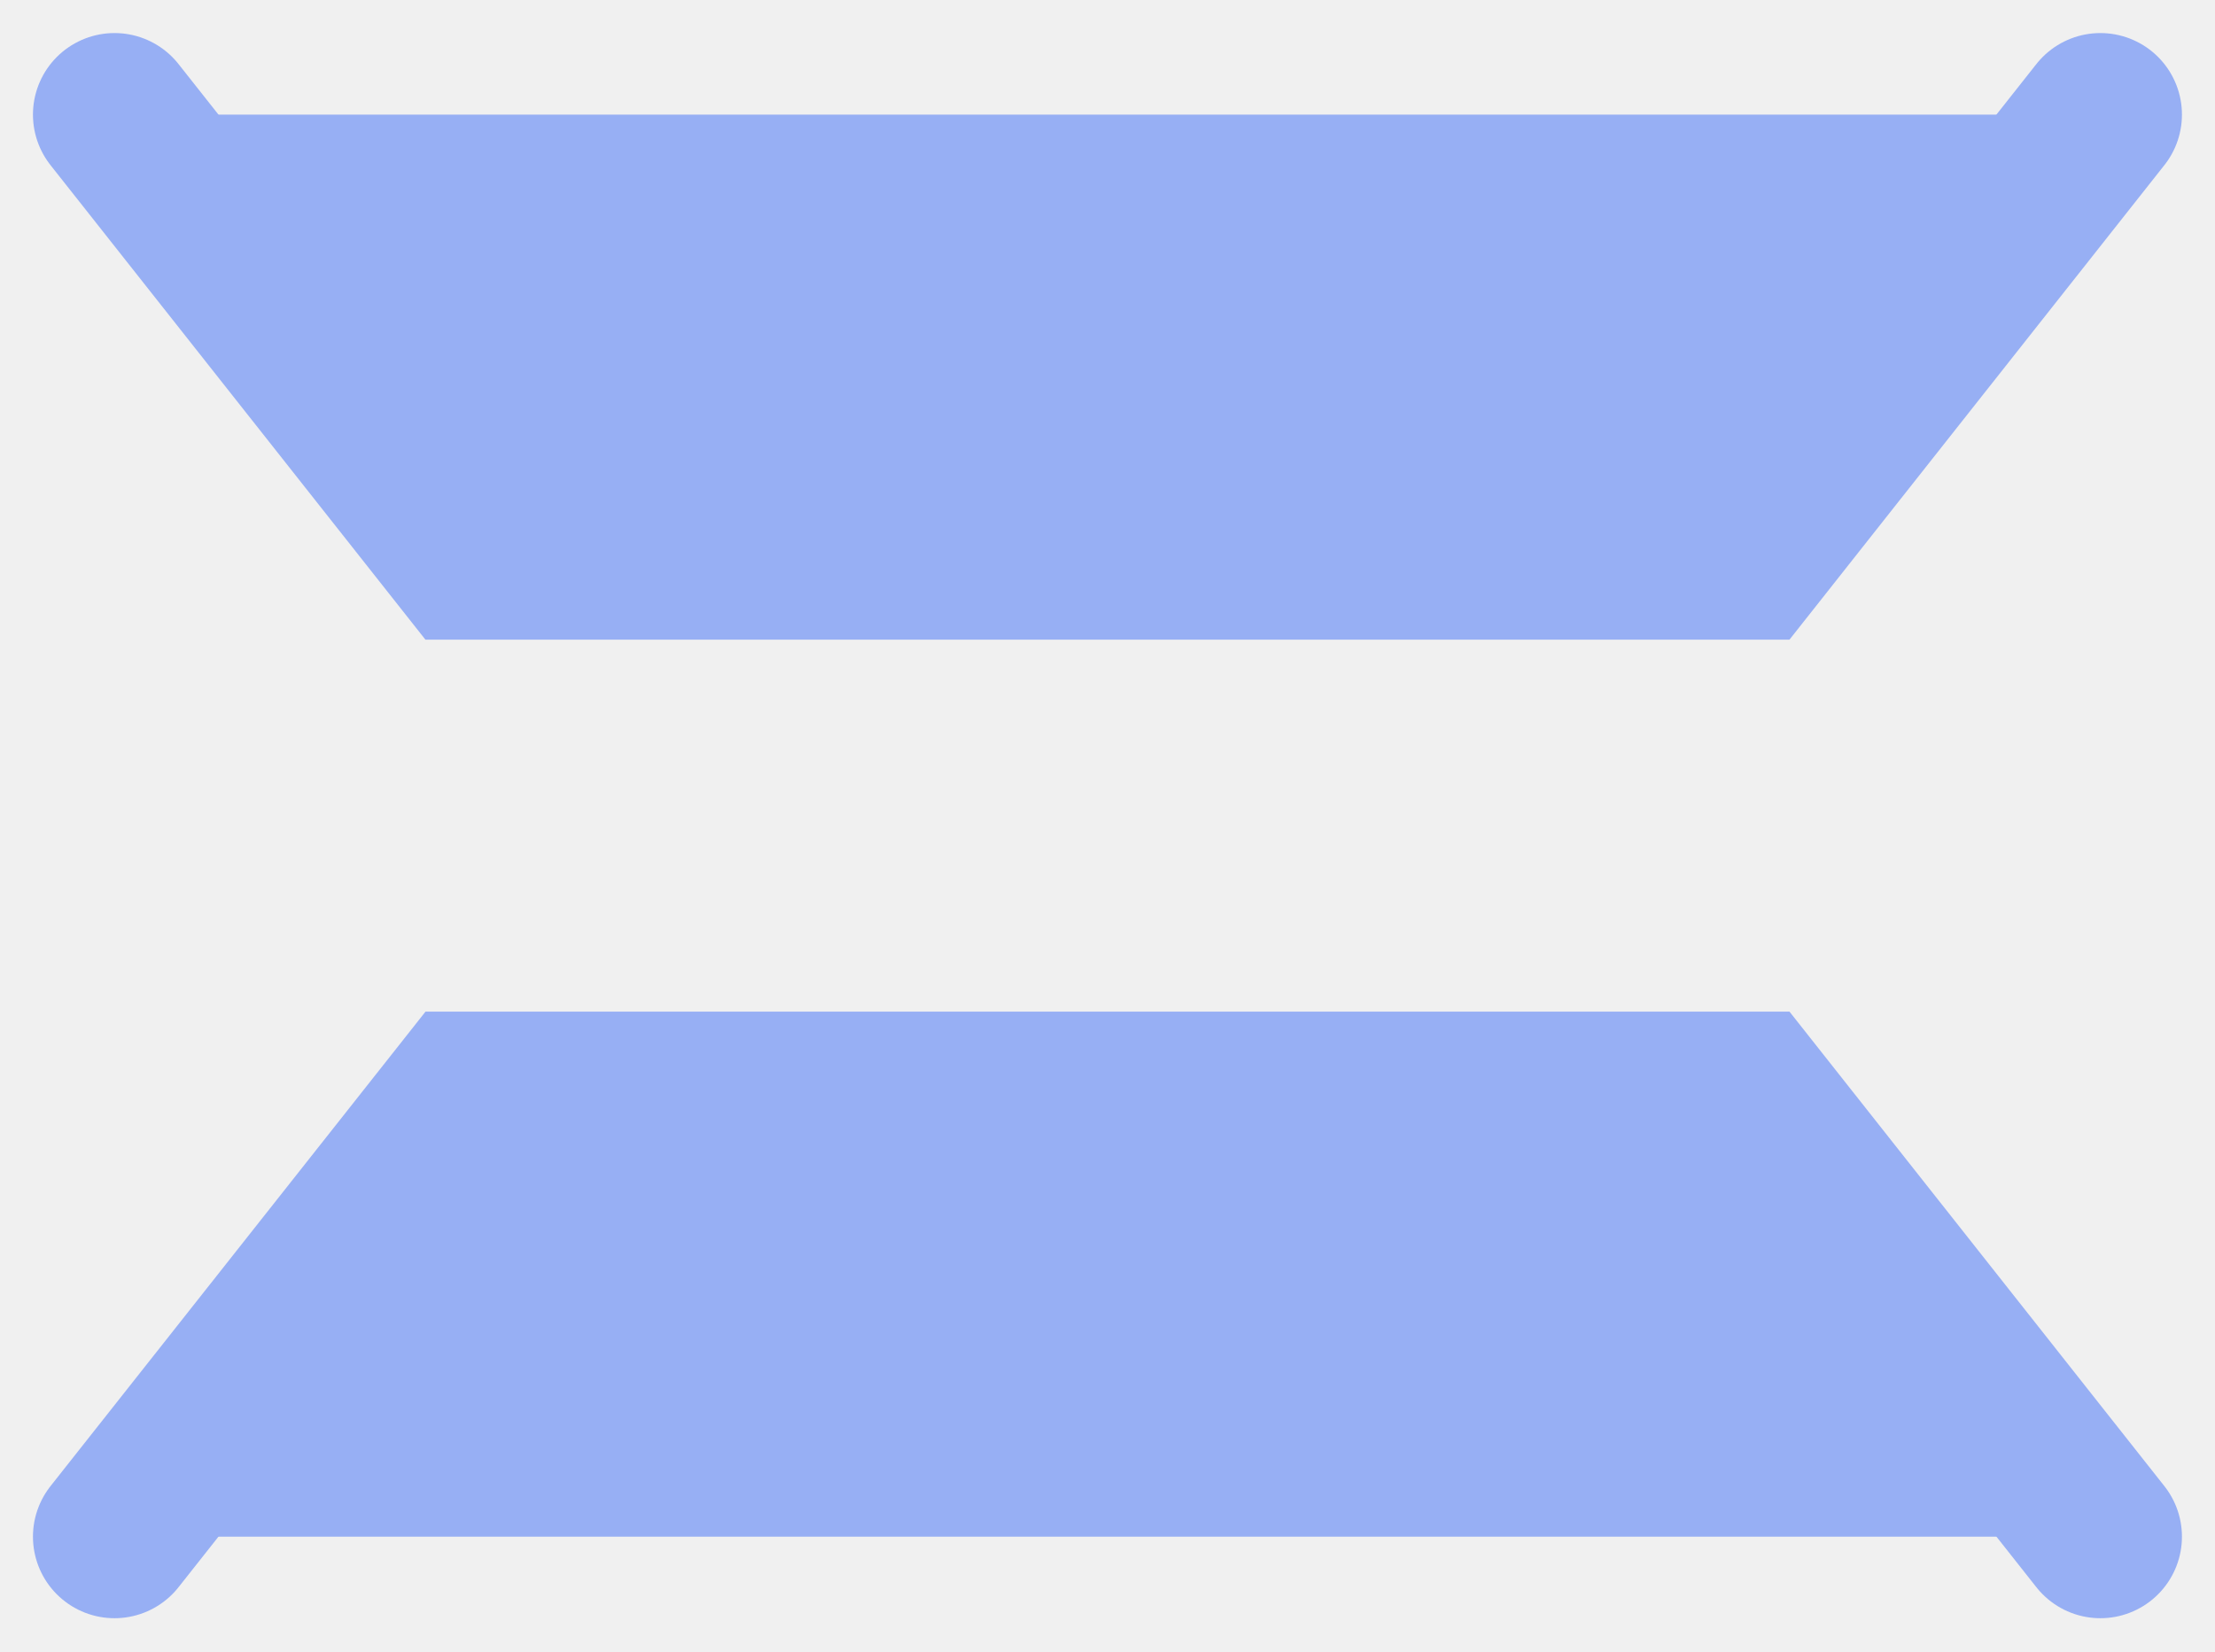
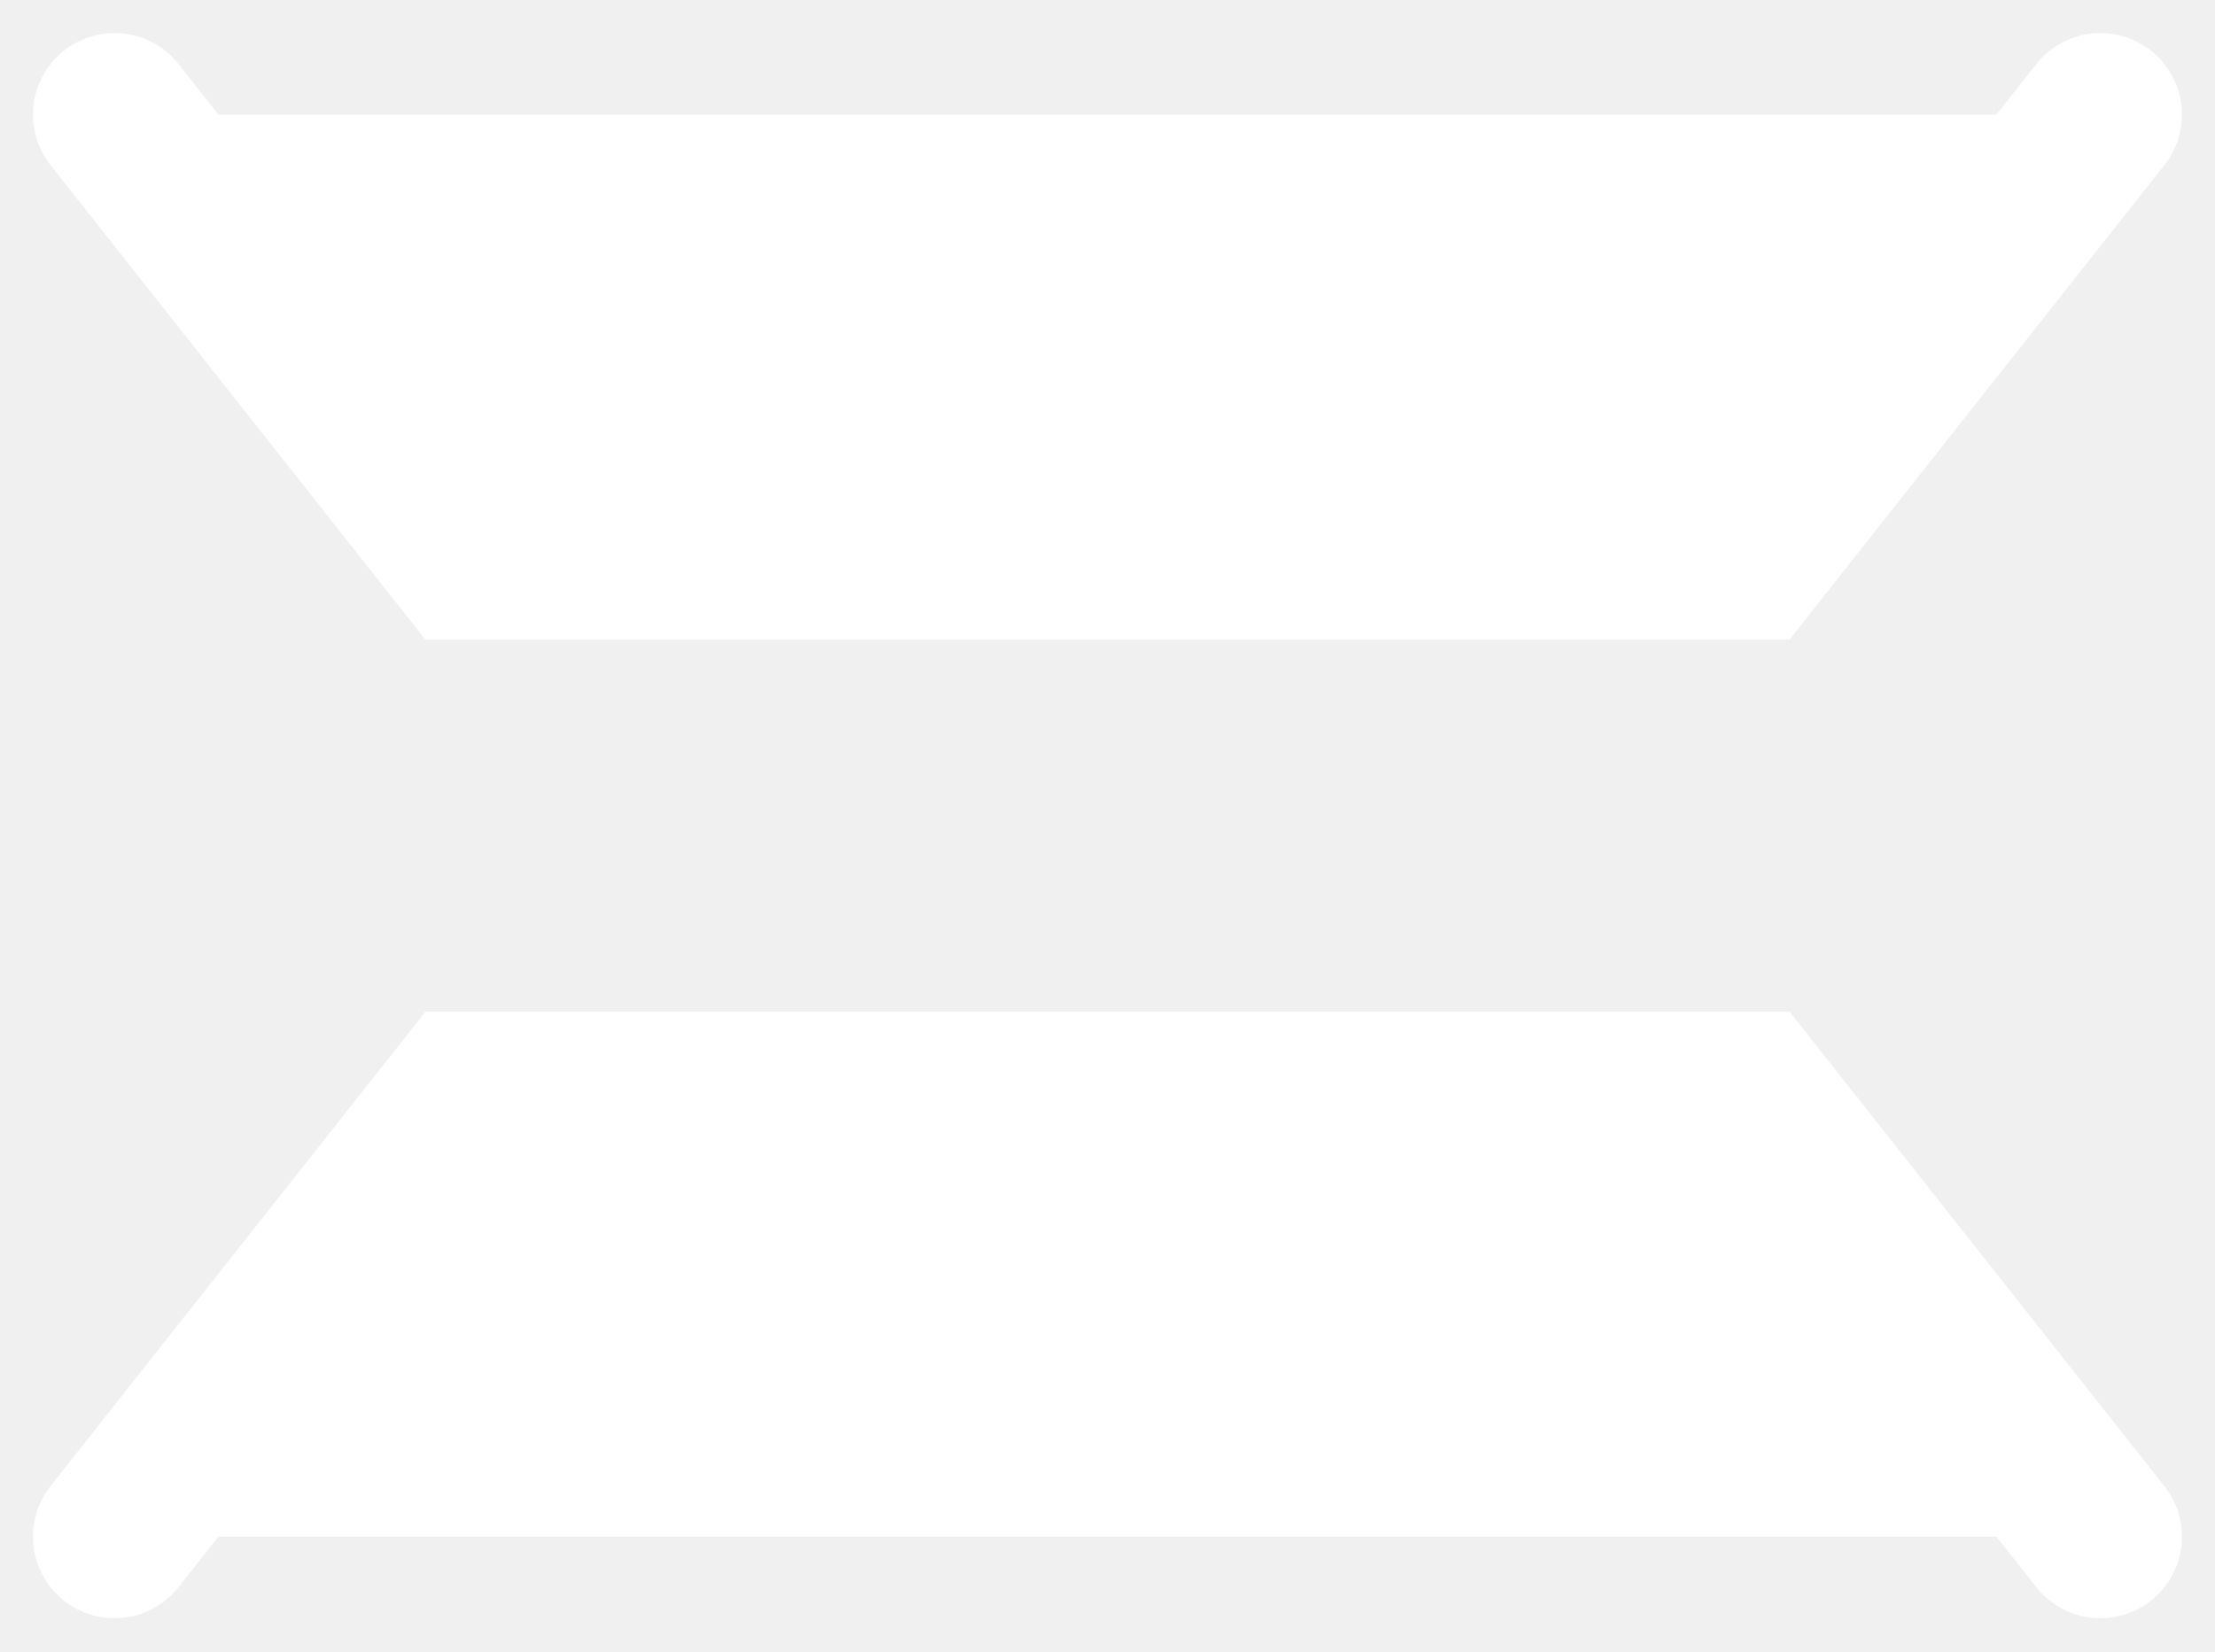
<svg xmlns="http://www.w3.org/2000/svg" width="20.367" height="15.186" viewBox="0 0 20.367 15.186">
  <g id="Bridge_White" data-name="Bridge White" transform="translate(-3.947 -228.486)">
-     <path id="Path_855" data-name="Path 855" d="M14.188,251.54l3.222,4.079H29.226l3.222-4.079" transform="translate(-9.188 -22)" fill="#97AFF4" stroke="#97AFF4" stroke-linecap="round" stroke-width="1.5" />
-     <path id="Path_856" data-name="Path 856" d="M0,0,3.222,4.079H15.037L18.26,0" transform="translate(23.26 242.619) rotate(180)" fill="#97AFF4" stroke="#97AFF4" stroke-linecap="round" stroke-width="1.5" />
+     <path id="Path_855" data-name="Path 855" d="M14.188,251.54l3.222,4.079H29.226l3.222-4.079" transform="translate(-9.188 -22)" fill="#ffffff" stroke="#ffffff" stroke-linecap="round" stroke-width="1.5" />
+     <path id="Path_856" data-name="Path 856" d="M0,0,3.222,4.079H15.037L18.26,0" transform="translate(23.26 242.619) rotate(180)" fill="#ffffff" stroke="#ffffff" stroke-linecap="round" stroke-width="1.5" />
  </g>
</svg>
